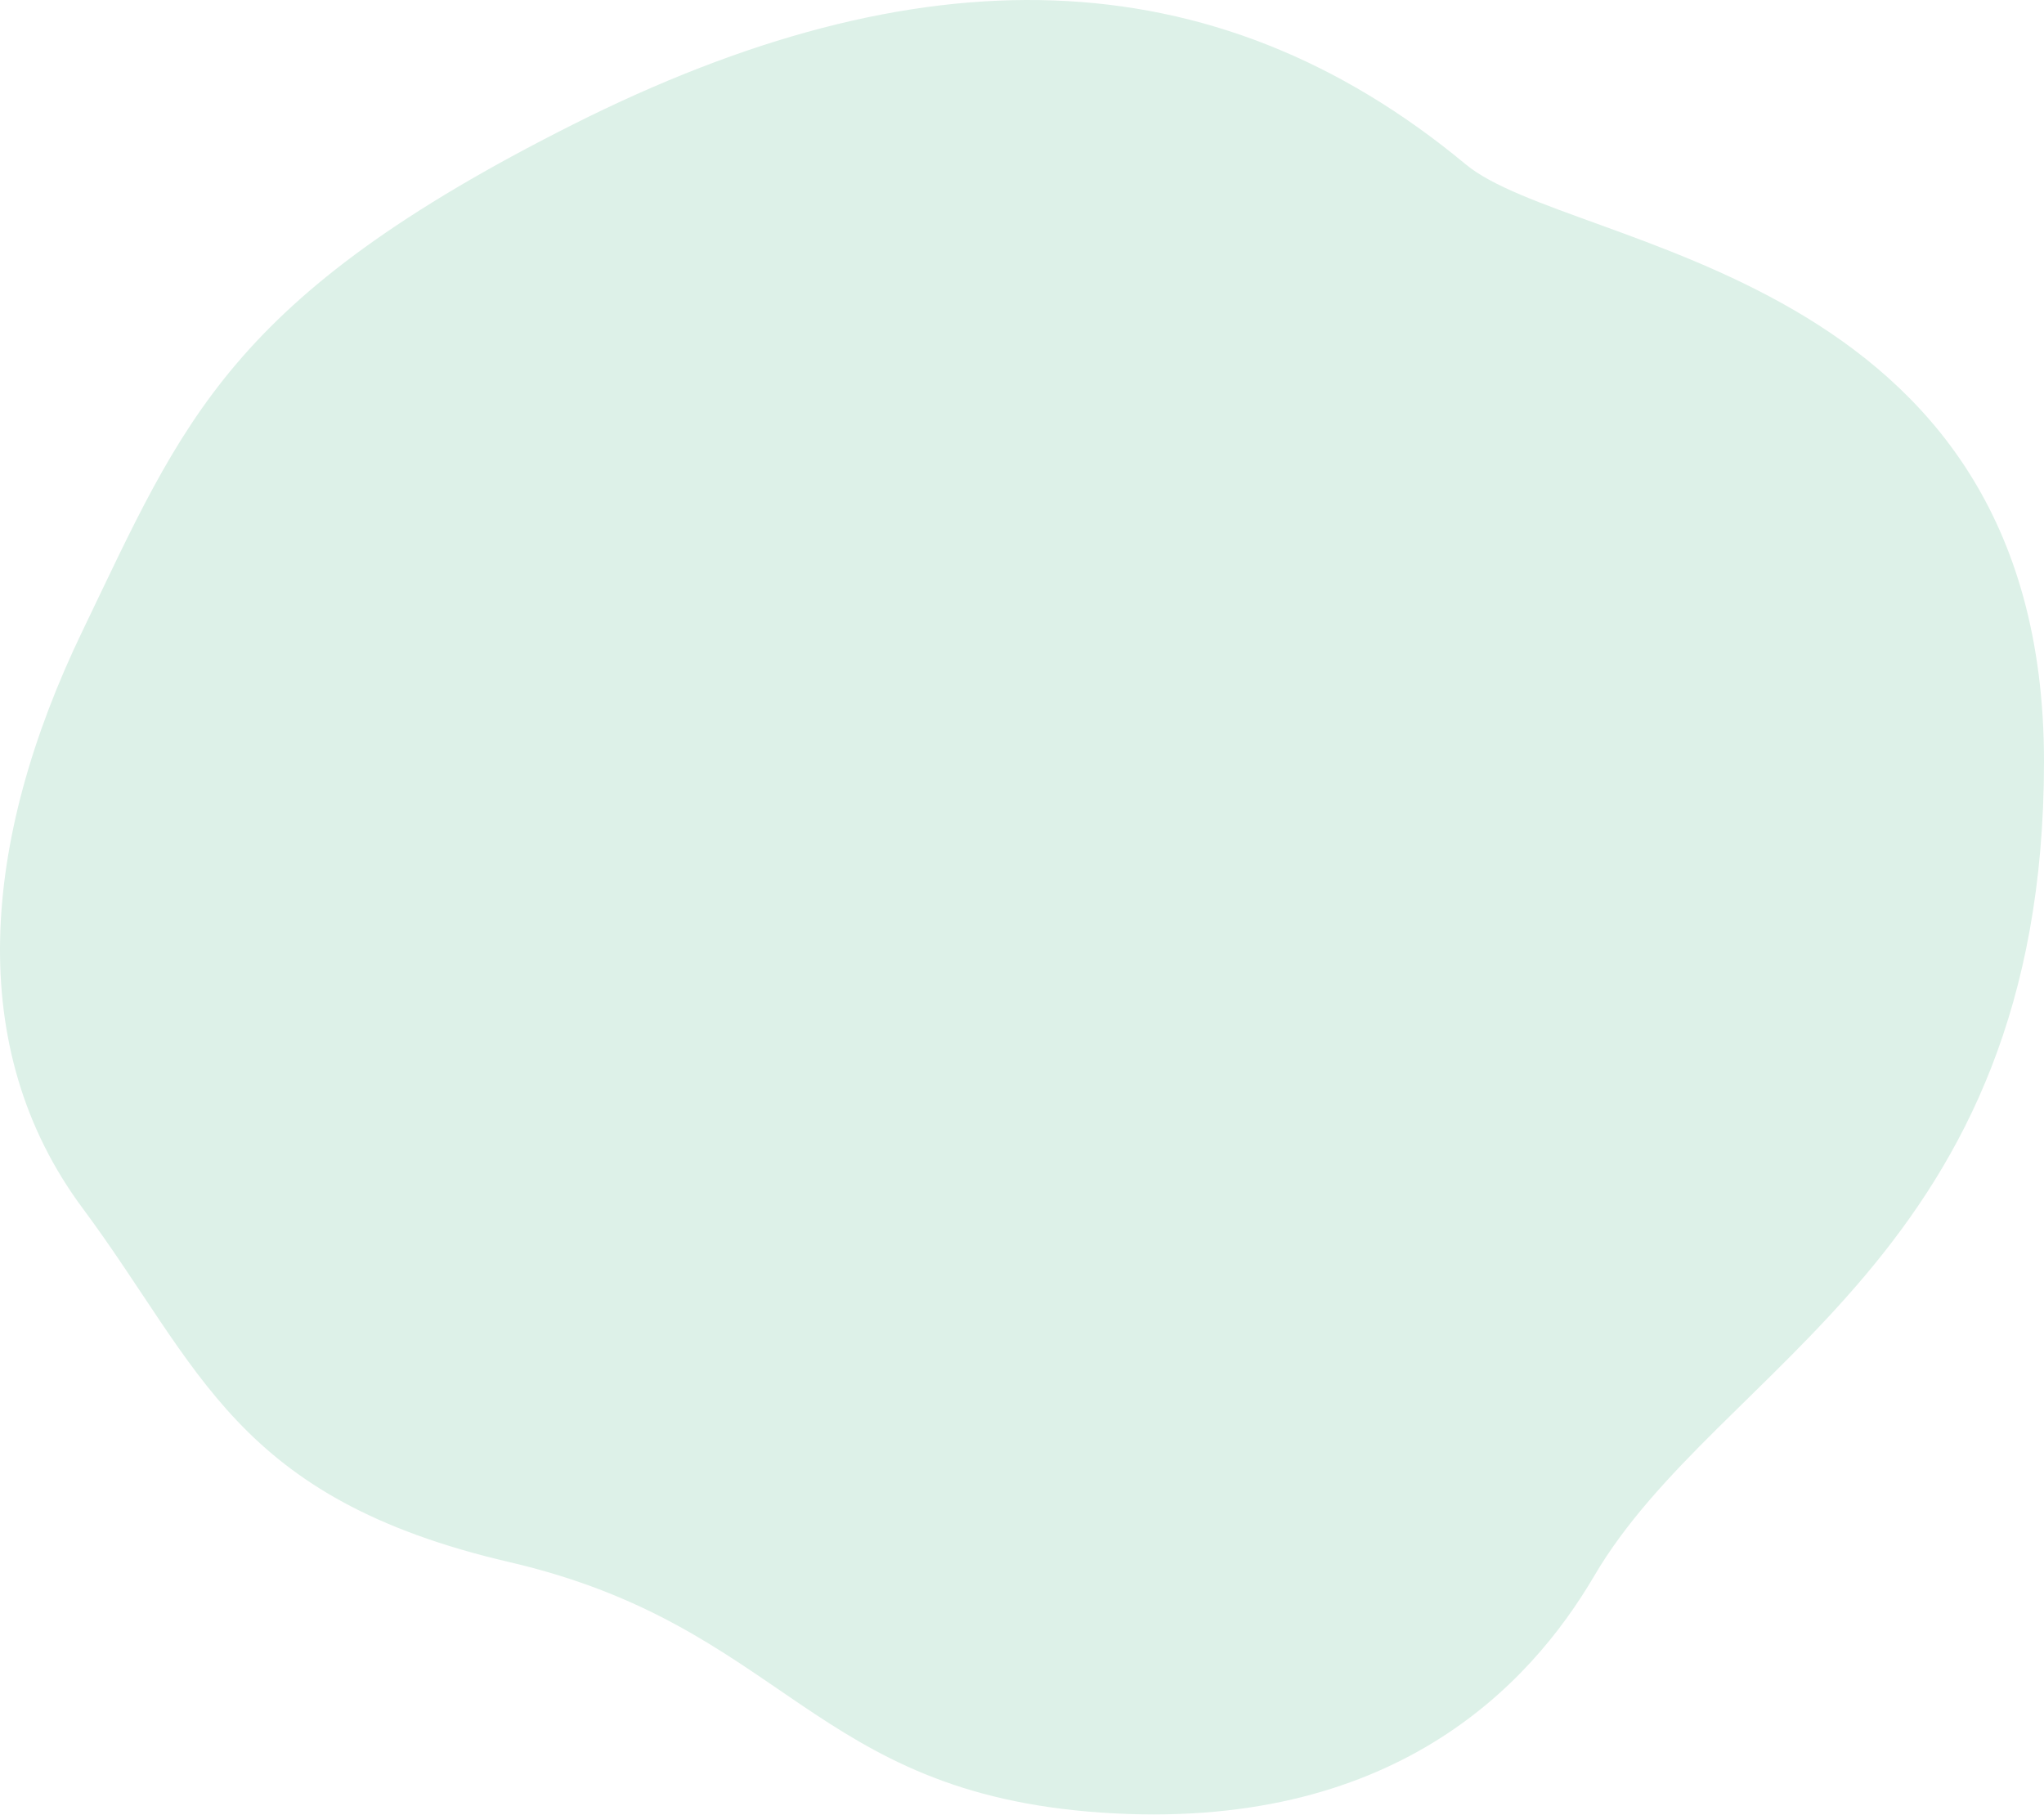
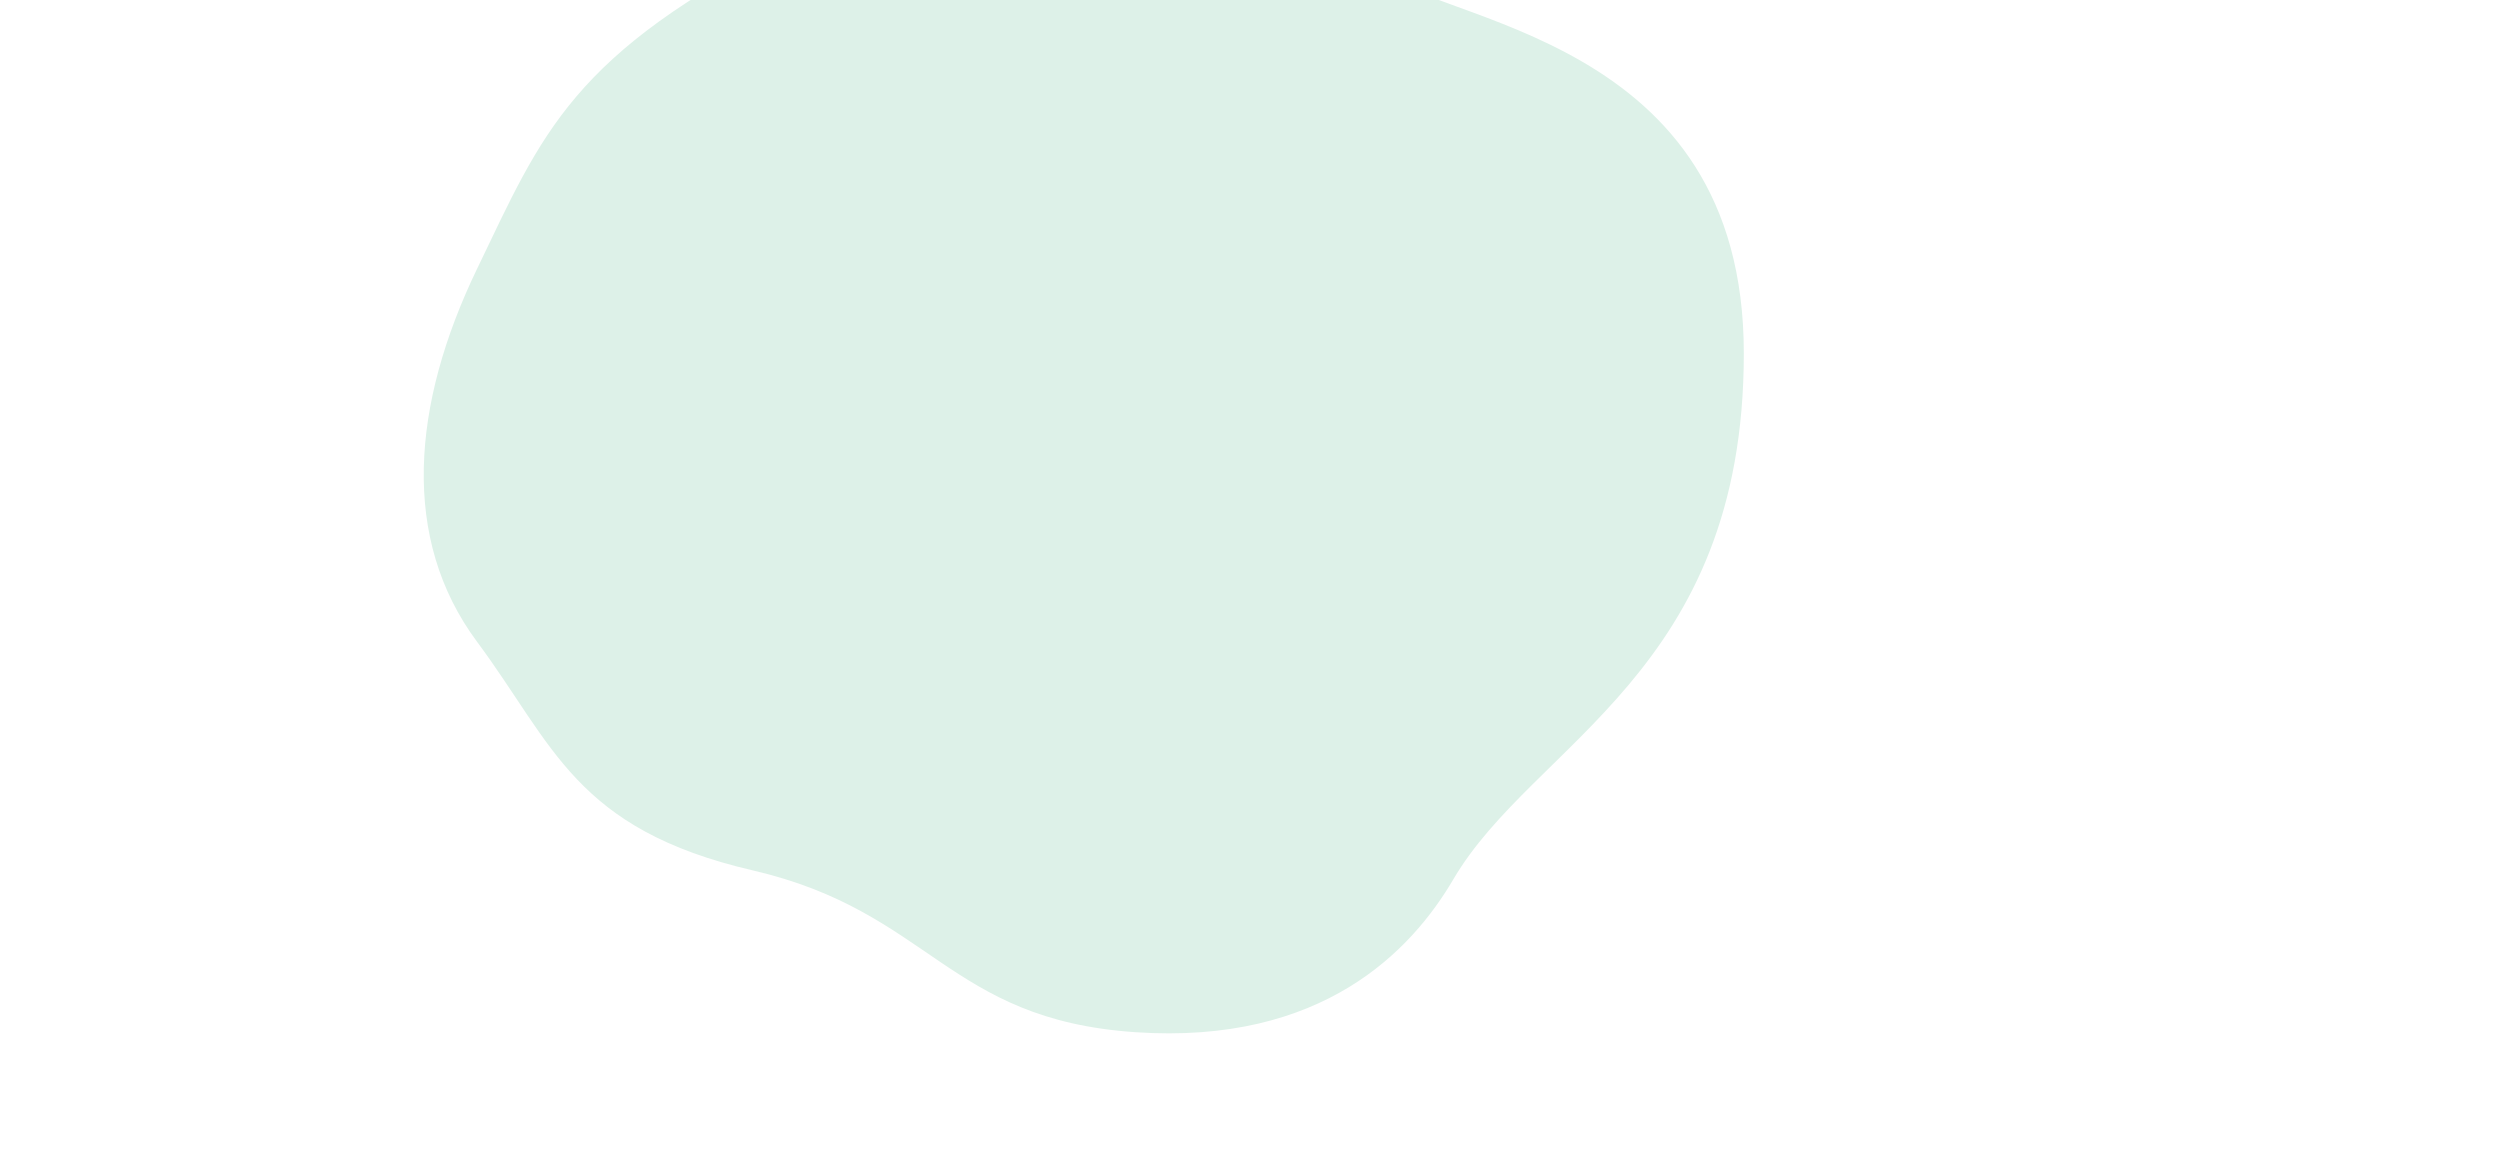
- <svg xmlns="http://www.w3.org/2000/svg" width="953" height="846" viewBox="0 0 953 846" fill="none">
+ <svg xmlns="http://www.w3.org/2000/svg" width="1920" height="900" viewBox="120 100 953 846" fill="none">
  <path d="M513.493 845.148C649.092 854.431 713.317 785.882 743.275 734.827C801.278 635.979 953 585.692 953 355.103C953 124.514 732.545 117.424 683.377 76.624C565.122 -21.507 427.945 -22.833 267.117 58.058C106.29 138.95 85.792 195.972 38.49 294.103C-8.812 392.233 -16.696 489.038 38.49 563.299C93.676 637.561 109.094 698.539 237.598 728.376C366.102 758.213 377.893 835.866 513.493 845.148Z" fill="#DDF1E8" />
</svg>
